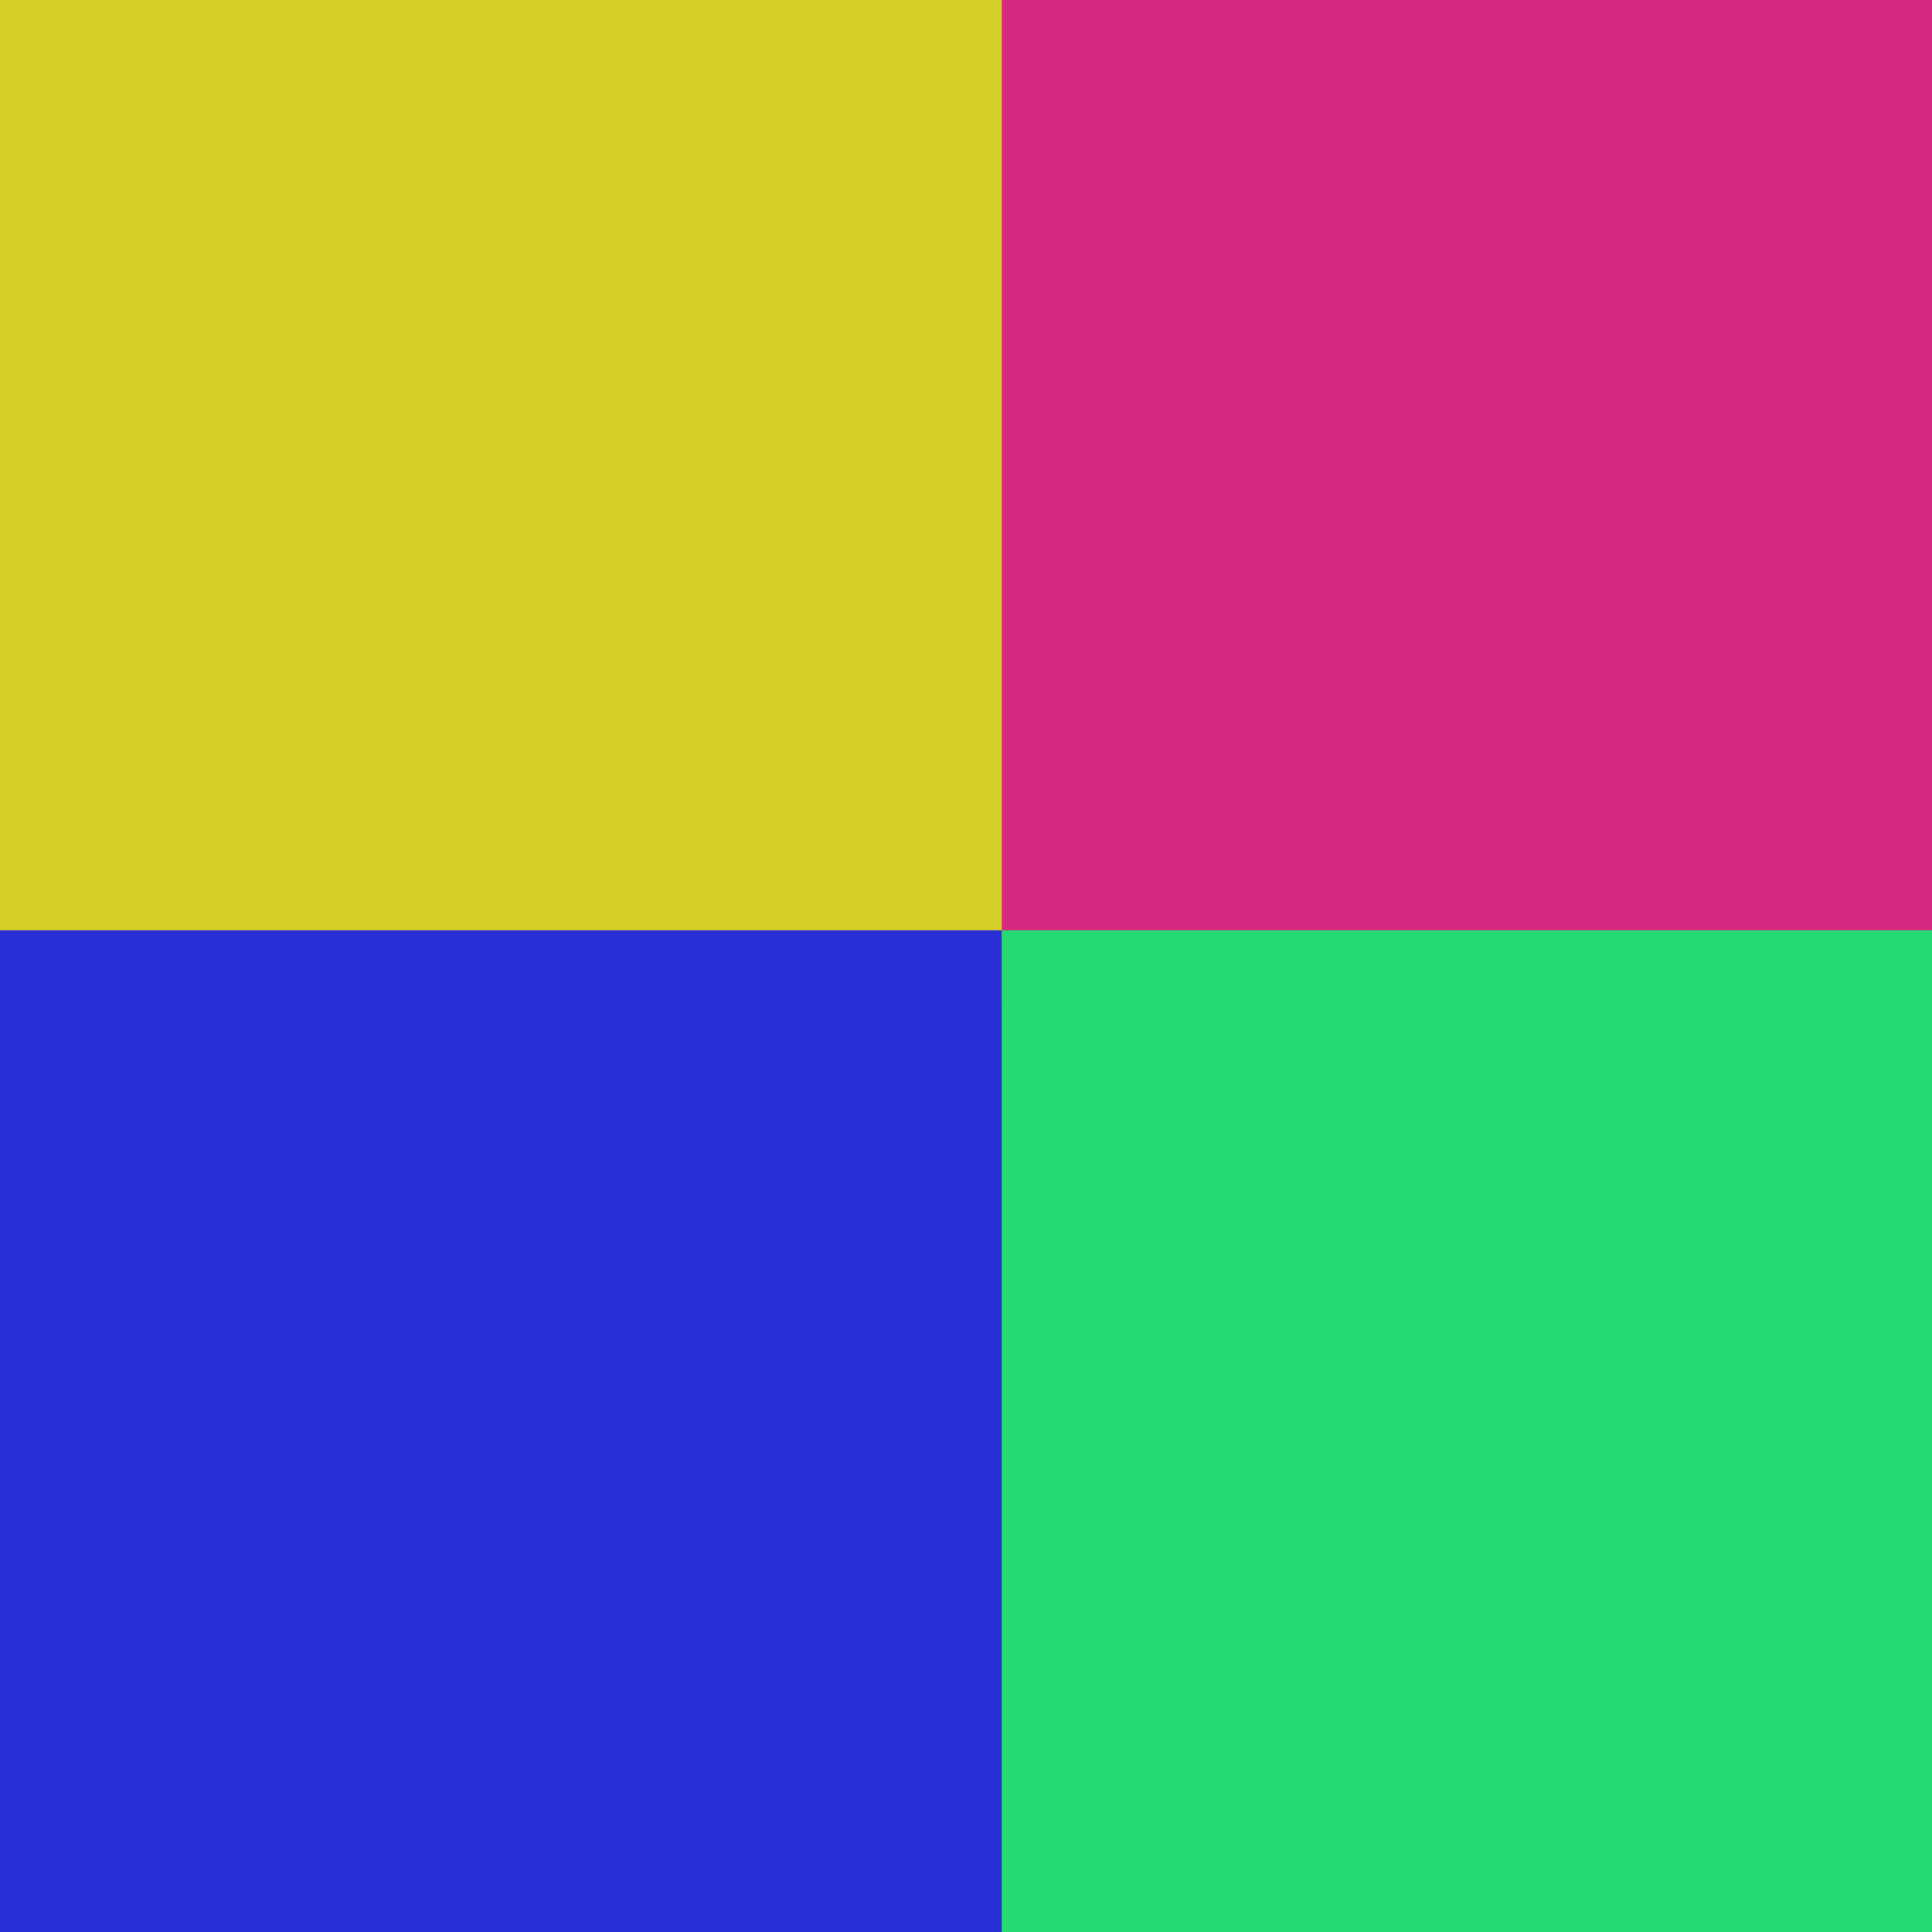
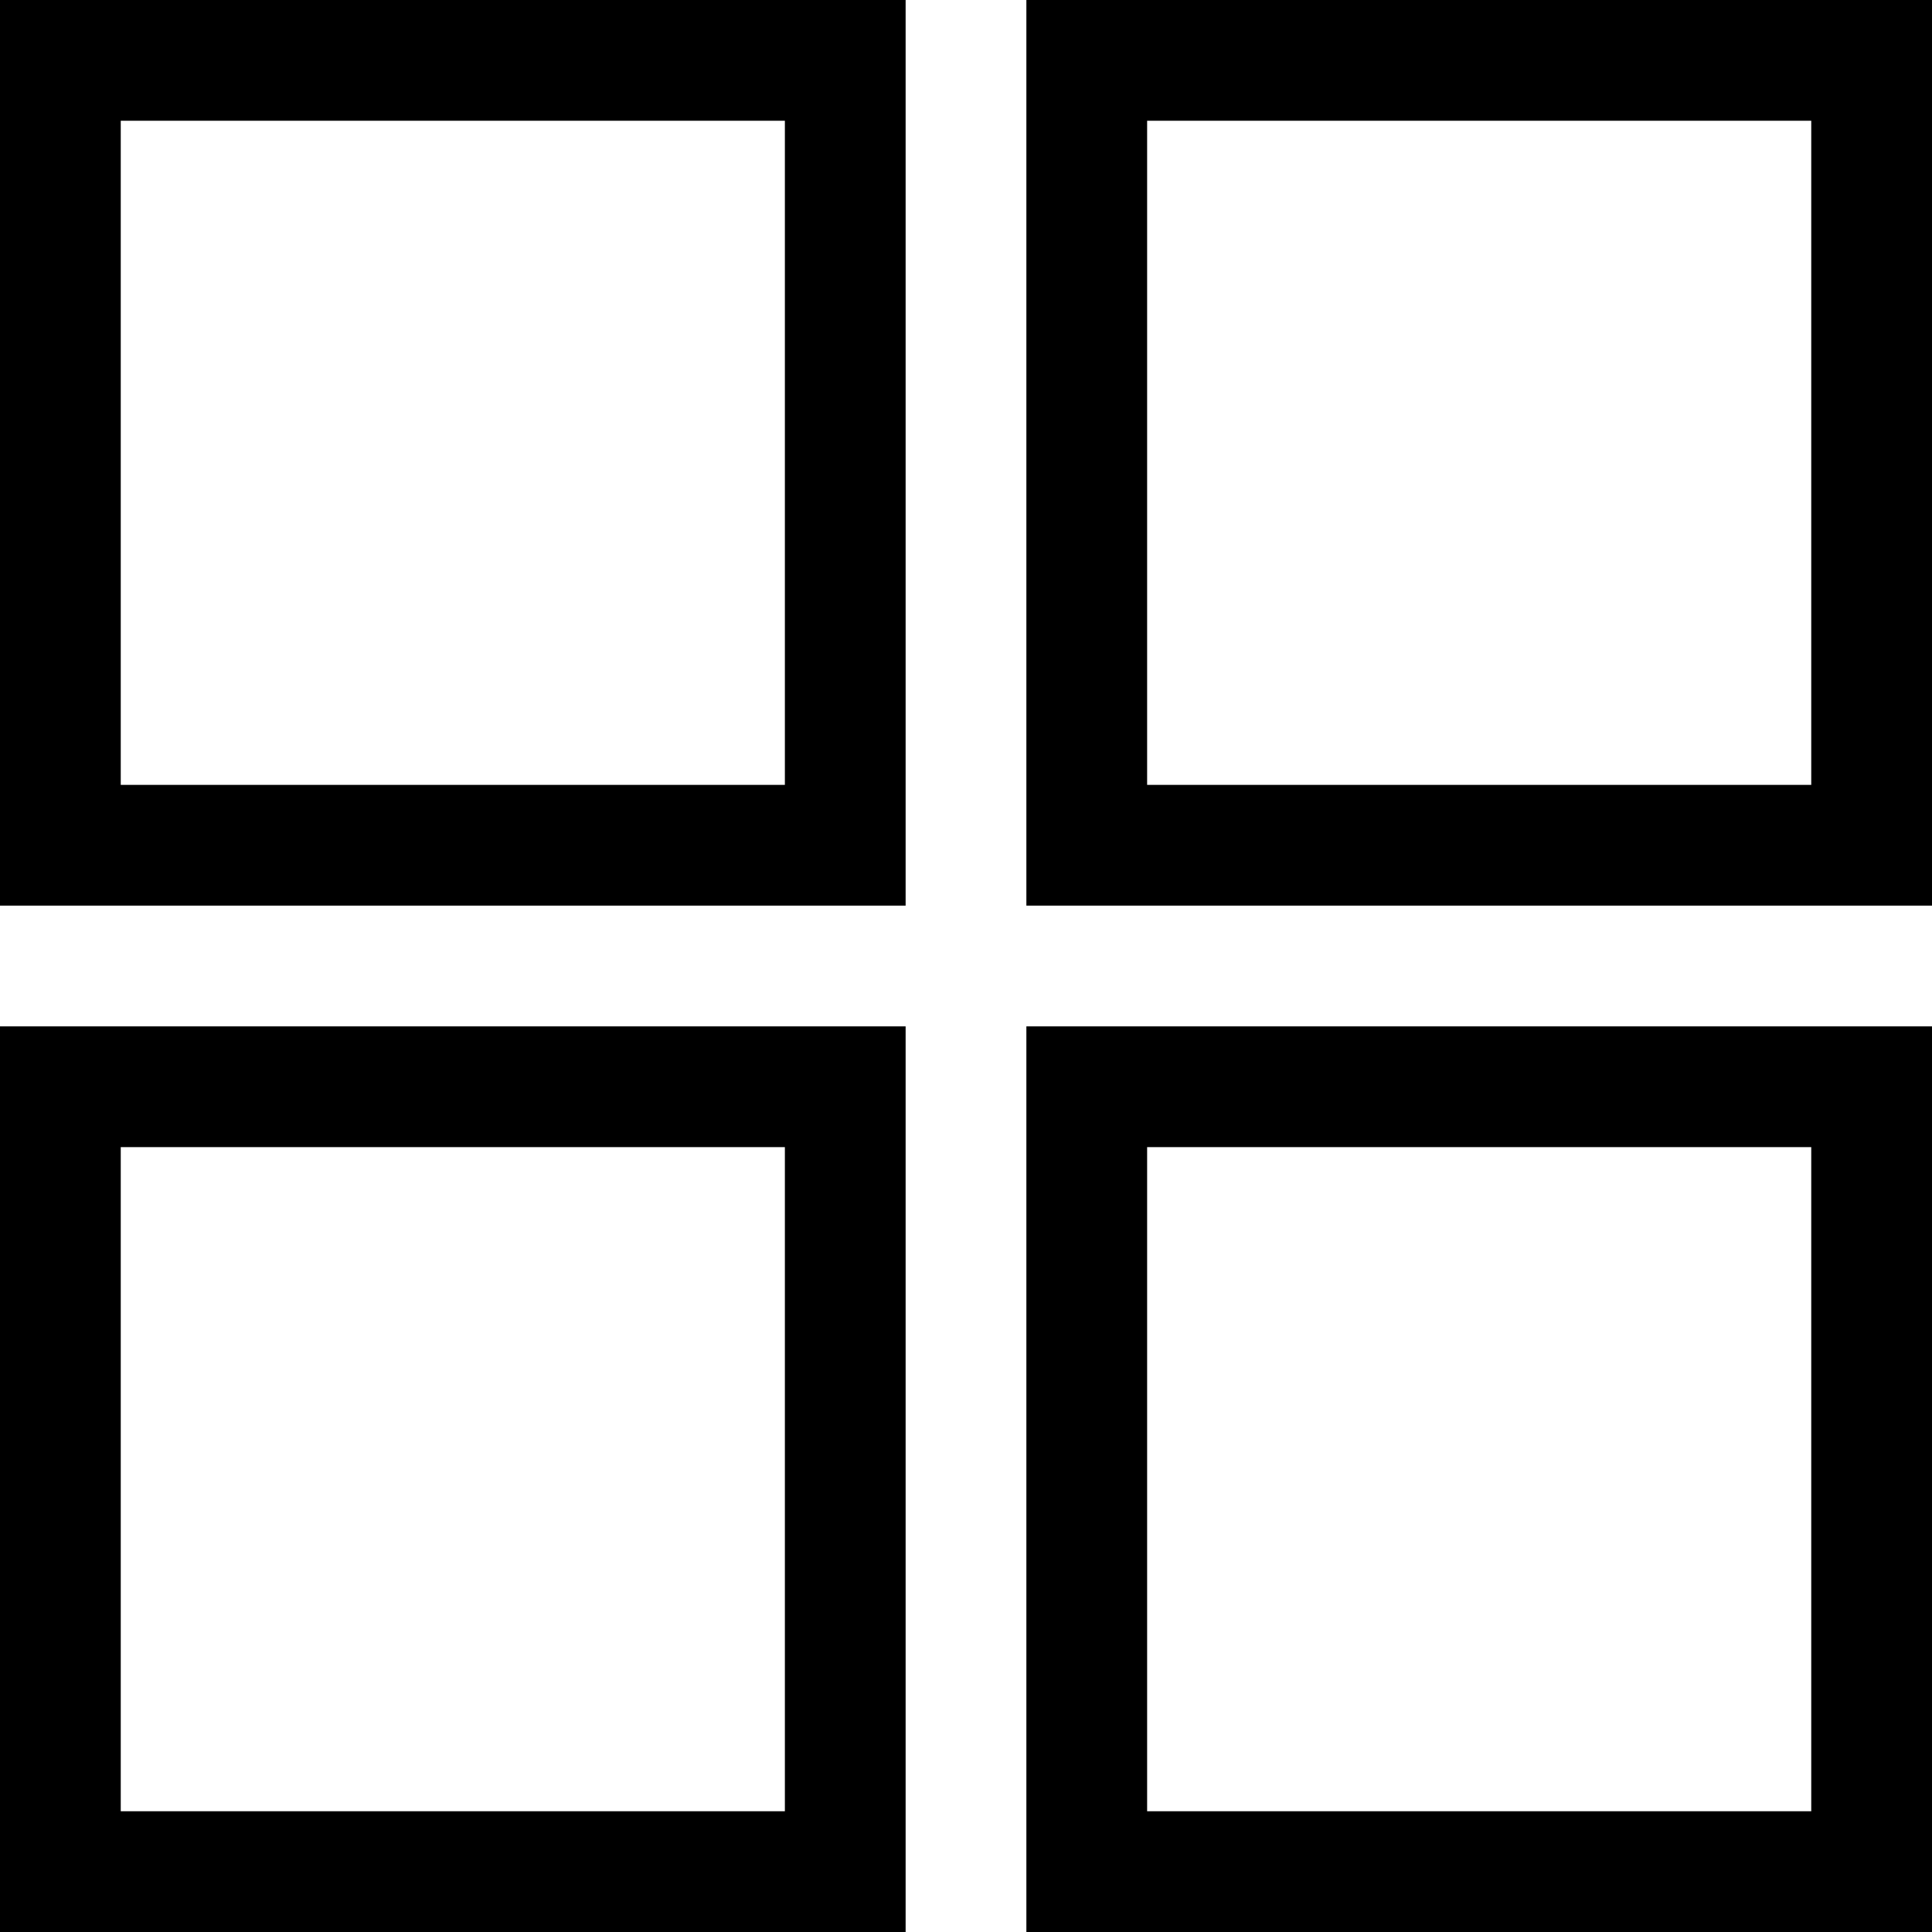
<svg xmlns="http://www.w3.org/2000/svg" width="16" height="16" viewBox="0 0 16 16" fill="none">
-   <path d="M7.704 0H16V8.296H7.704V0Z" fill="#D52A7F" />
-   <path d="M7.704 7.704H16V16H7.704V7.704Z" fill="#25DA73" />
-   <path d="M0 0H8.296V8.296H0V0Z" fill="#D6CE29" />
-   <path d="M0 7.704H8.296V16H0V7.704Z" fill="#2A30D5" />
+   <rect x="9" y="0.5" width="6.5" height="6.5" stroke="black" />
+   <rect x="9" y="9" width="6.5" height="6.5" stroke="black" />
+   <rect x="0.5" y="0.5" width="6.5" height="6.5" stroke="black" />
+   <rect x="0.5" y="9" width="6.5" height="6.5" stroke="black" />
</svg>
